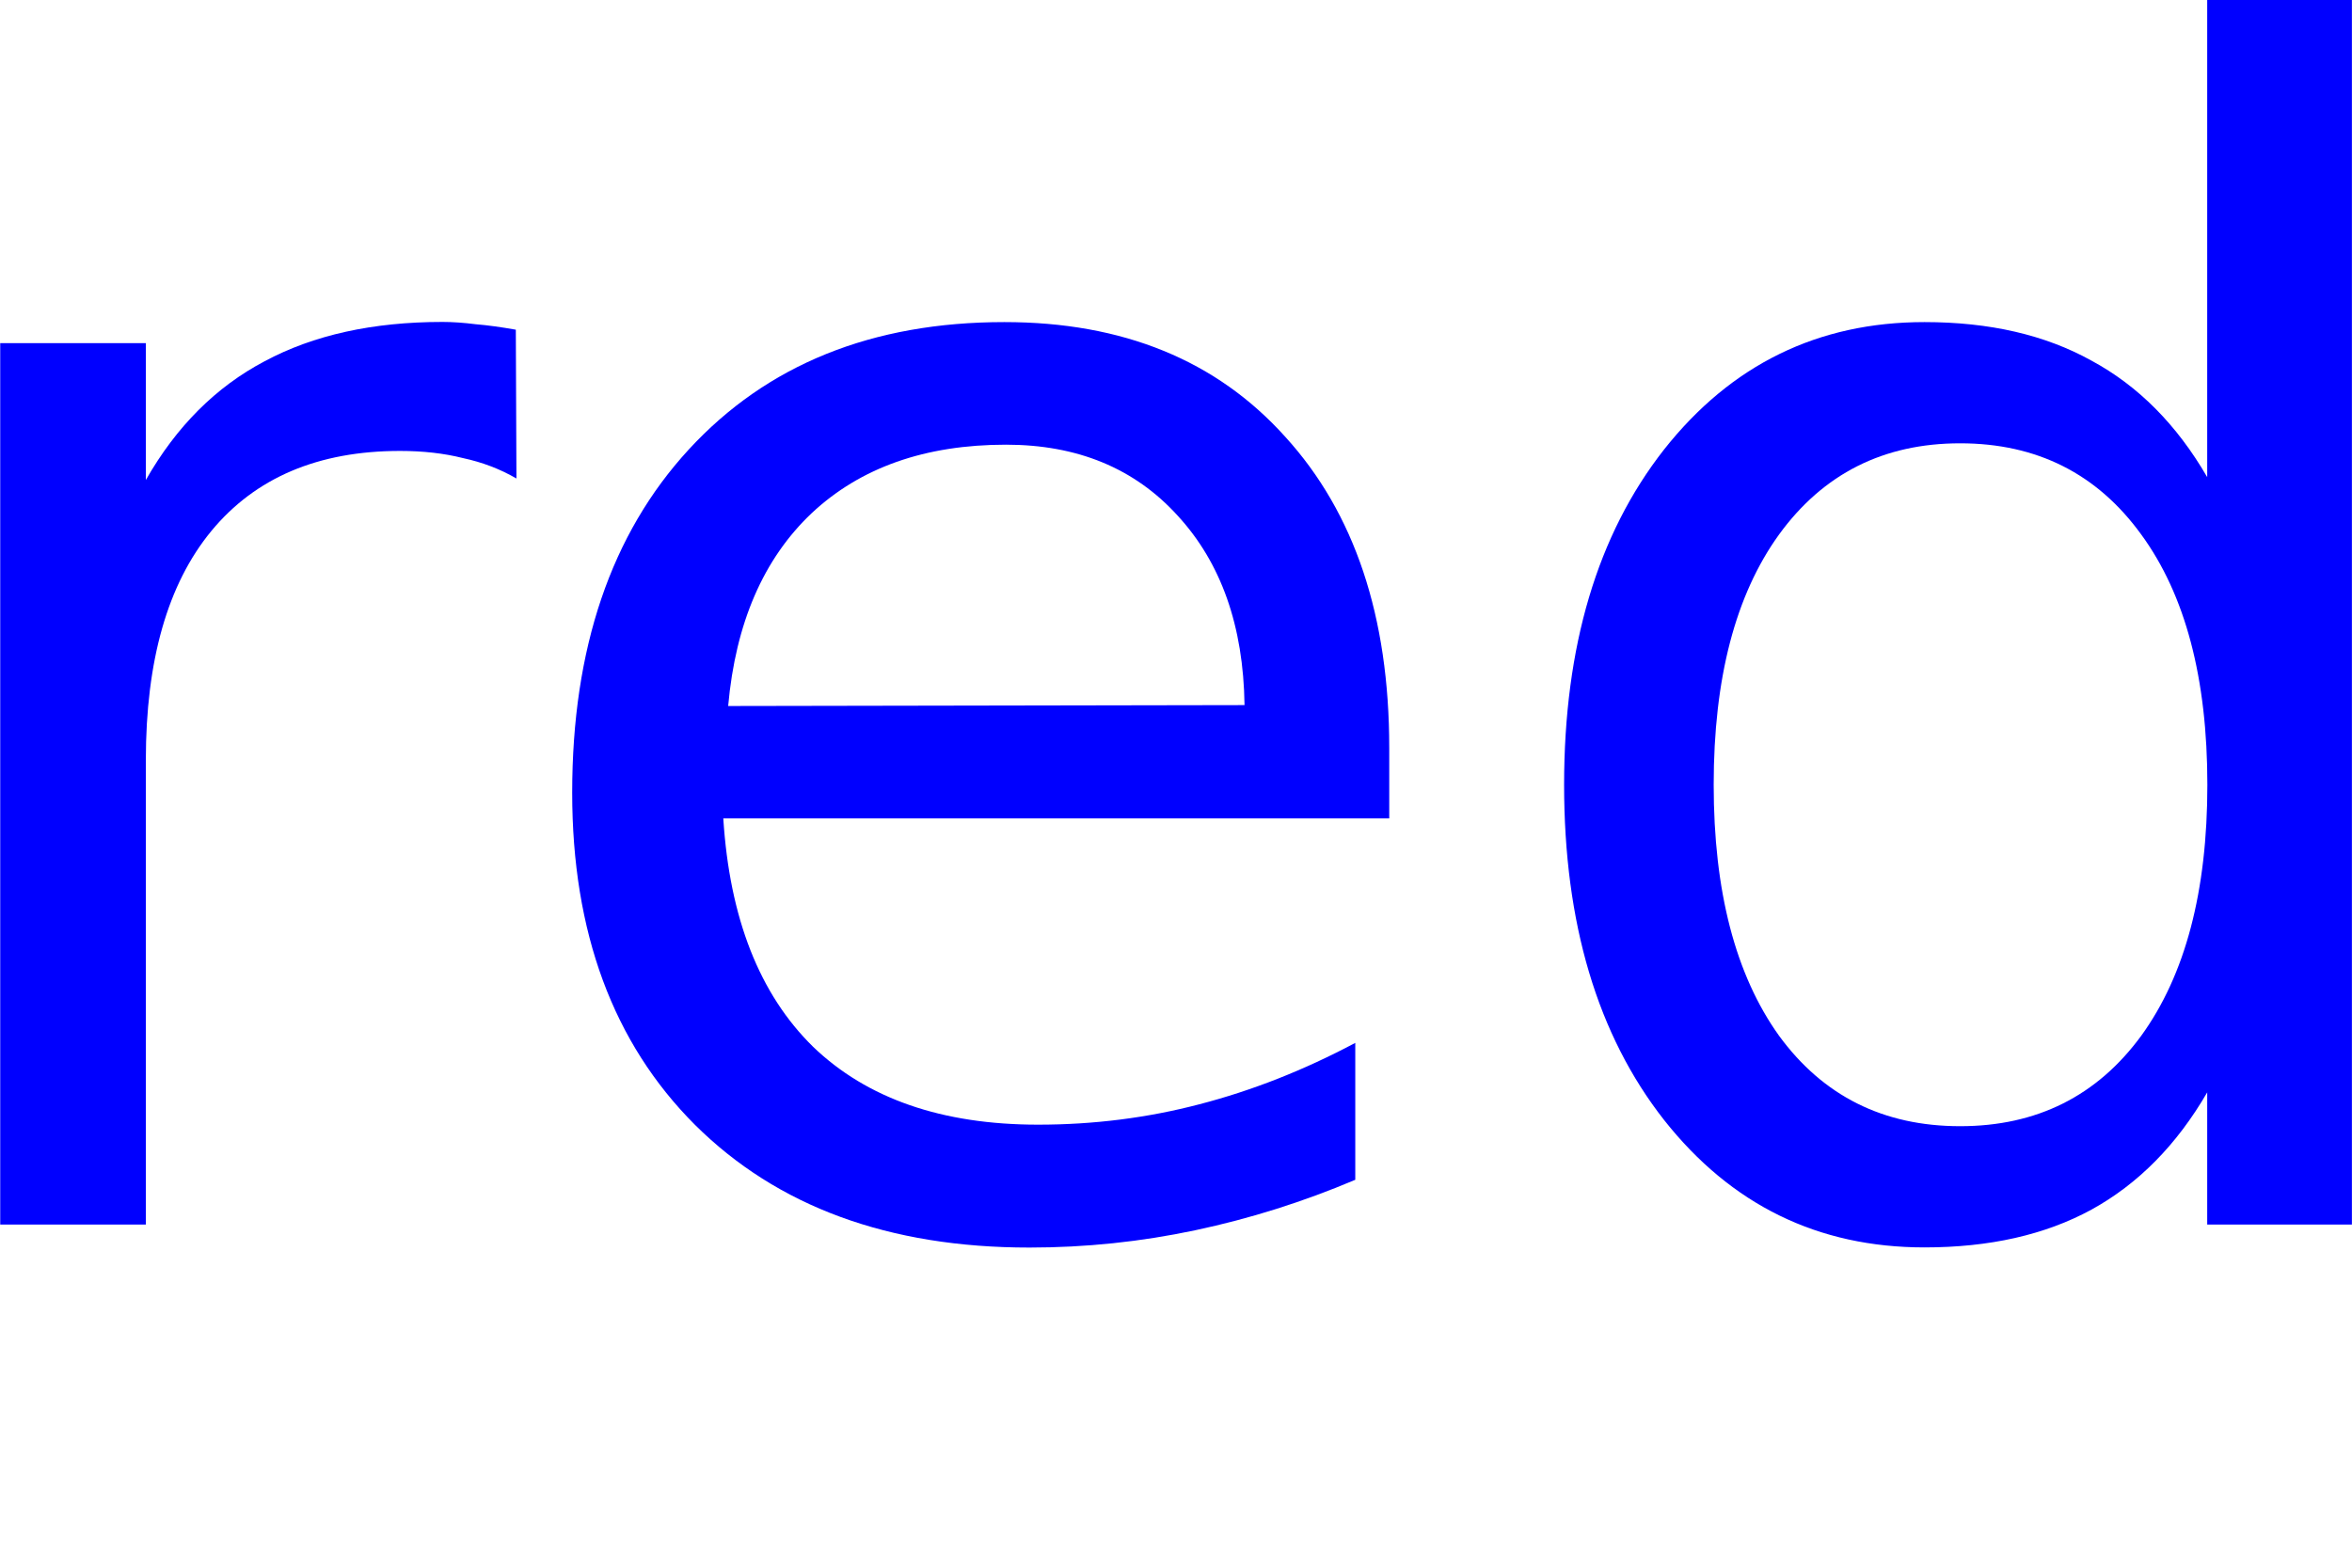
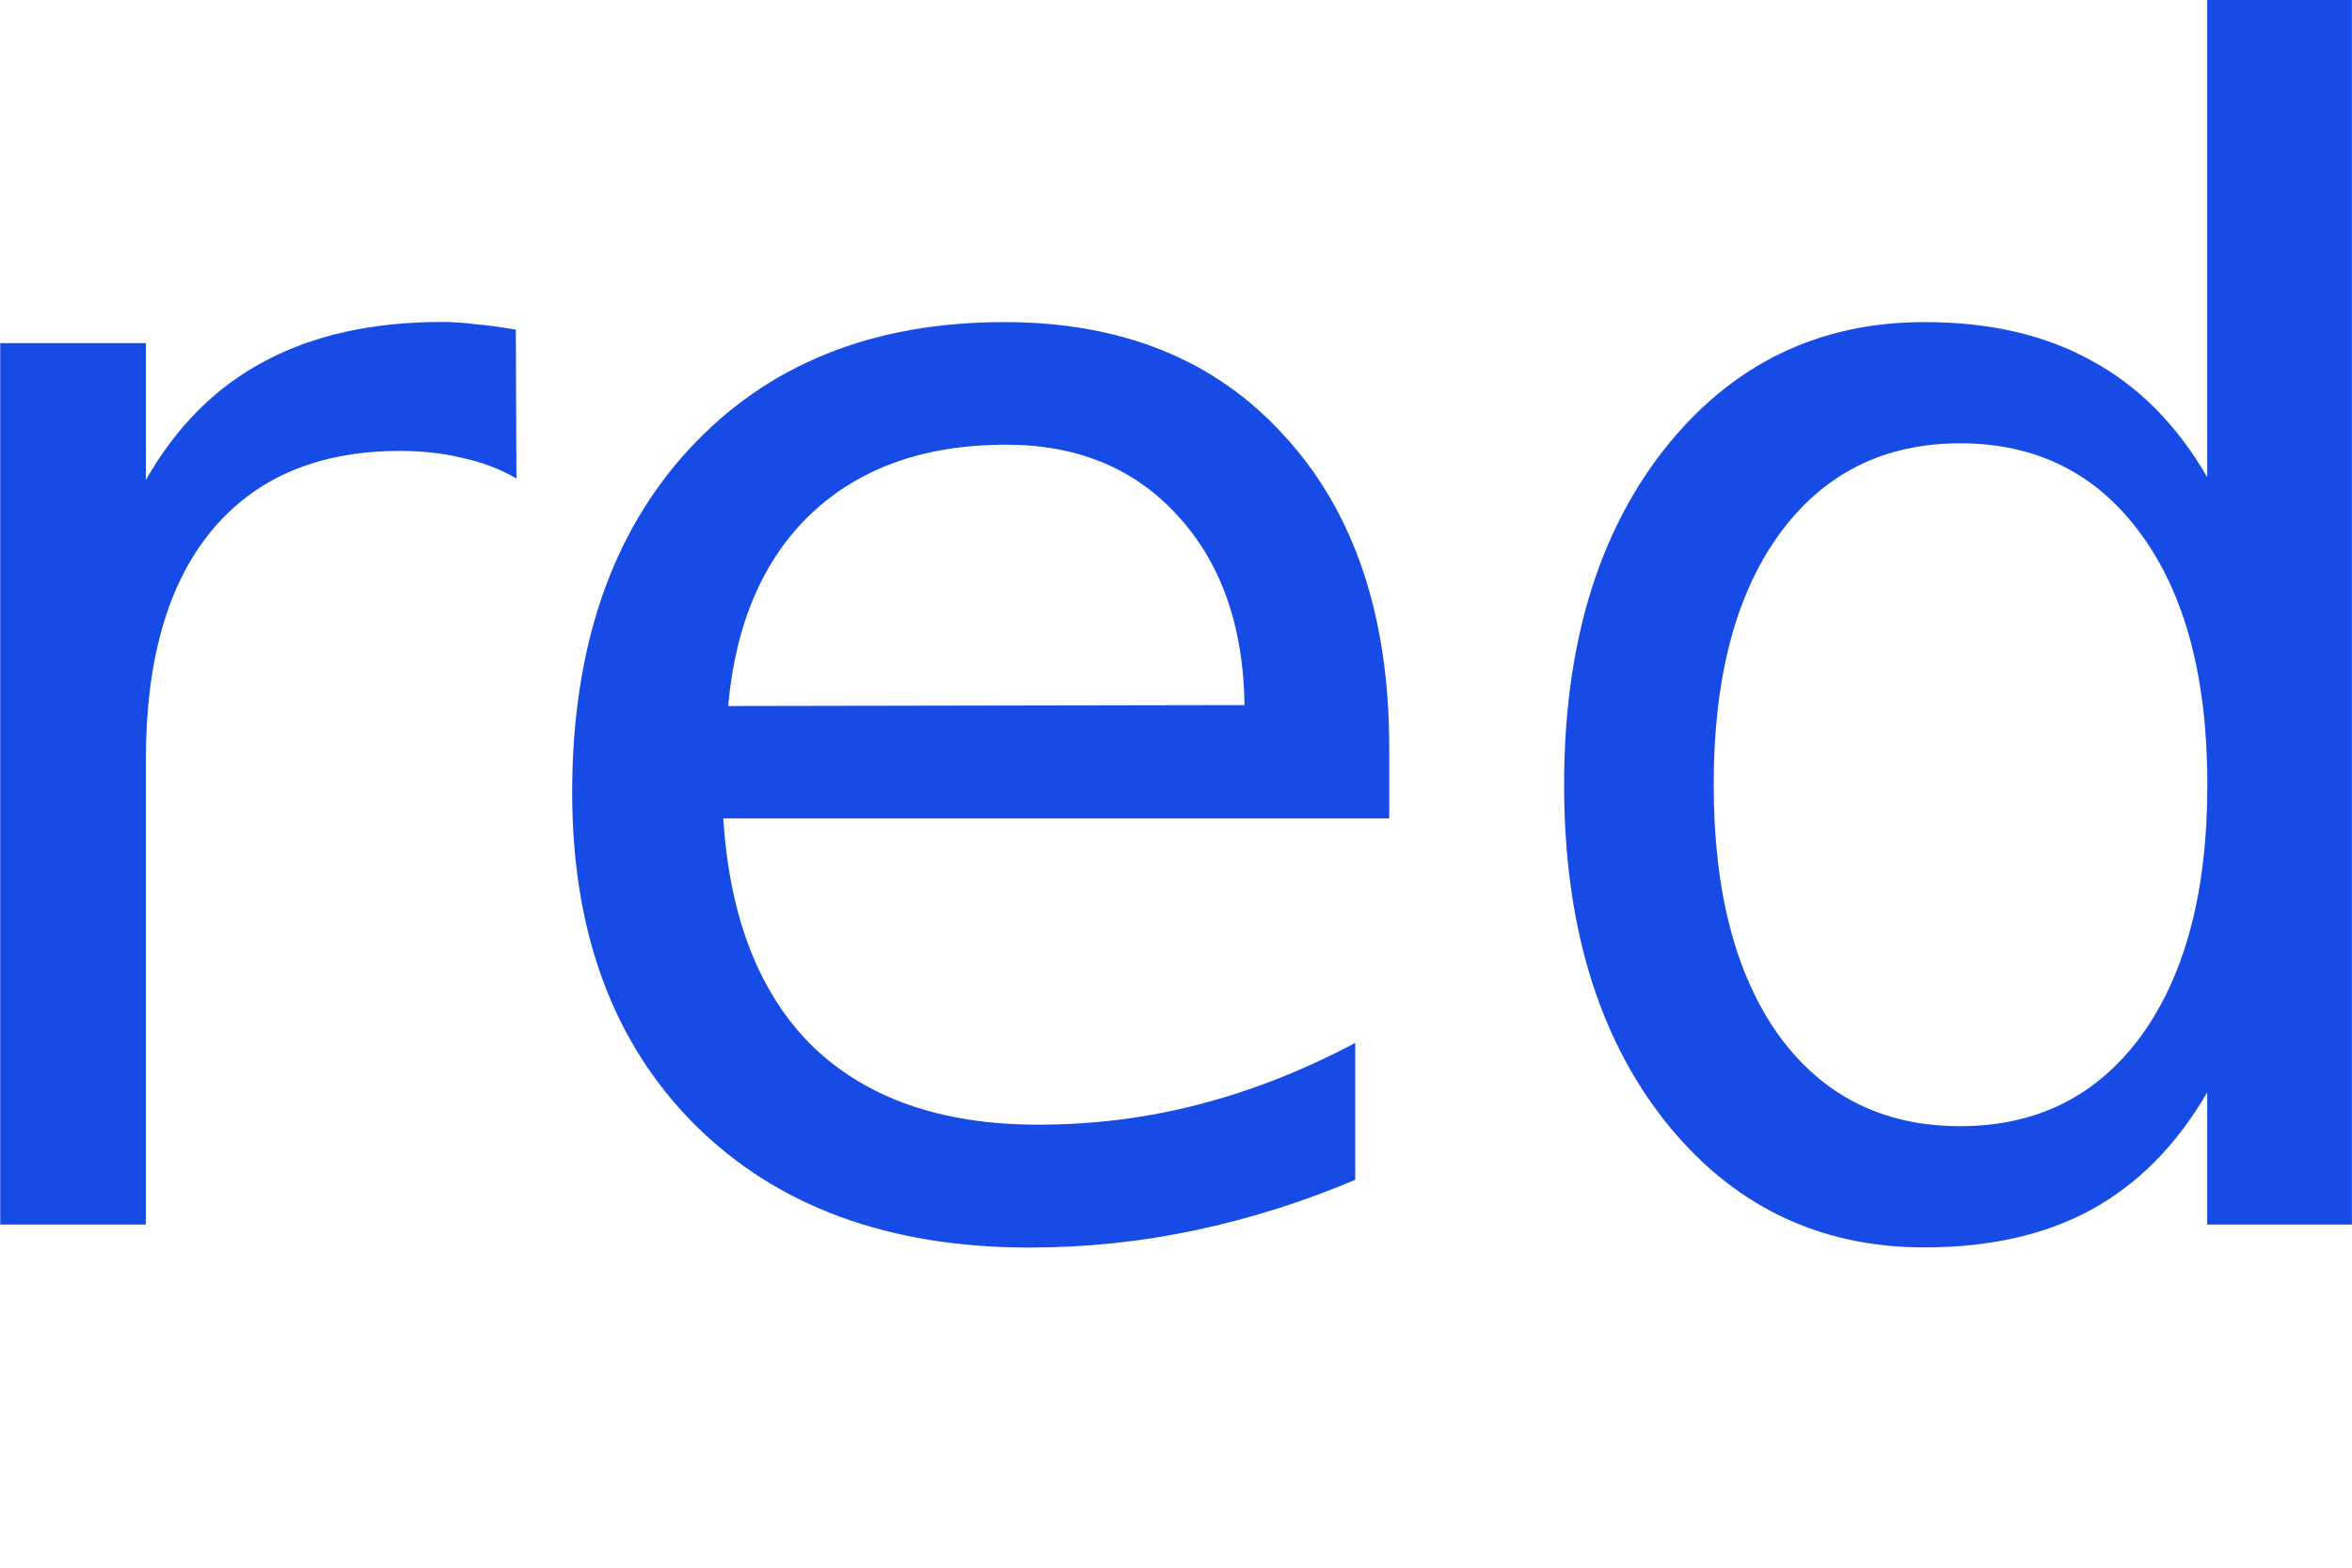
<svg xmlns="http://www.w3.org/2000/svg" width="15.441mm" height="10.291mm" viewBox="0 0 15.441 10.291" version="1.1" id="svg8">
  <defs id="defs2" />
  <g id="layer1" transform="translate(5.086438,-84.09605)">
-     <g aria-label="red" style="font-style:normal;font-weight:normal;font-size:10.583px;line-height:1.25;font-family:sans-serif;letter-spacing:0px;word-spacing:0px;fill:#0000ff;fill-opacity:1;stroke:none;stroke-width:0.265" id="text817">
-       <path d="m -1.696,87.238 q -0.16,-0.093 -0.351,-0.134 -0.186,-0.047 -0.413,-0.047 -0.806,0 -1.24,0.527 -0.429,0.522 -0.429,1.504 v 3.049 h -0.956 v -5.788 h 0.956 v 0.899 q 0.3,-0.527 0.78,-0.78 0.481,-0.258 1.168,-0.258 0.098,0 0.217,0.015 0.119,0.01 0.264,0.036 z" style="stroke-width:0.265;fill:#0000ff" id="path823" />
-       <path d="m 4.034,89.005 v 0.465 h -4.372 q 0.062,0.982 0.589,1.499 0.532,0.512 1.478,0.512 0.548,0 1.059,-0.134 0.517,-0.134 1.023,-0.403 v 0.899 q -0.512,0.217 -1.049,0.331 -0.537,0.114 -1.09,0.114 -1.385,0 -2.196,-0.806 -0.806,-0.806 -0.806,-2.181 0,-1.421 0.765,-2.253 0.77,-0.837 2.072,-0.837 1.168,0 1.845,0.754 0.682,0.749 0.682,2.041 z M 3.084,88.726 Q 3.073,87.946 2.644,87.481 2.221,87.016 1.518,87.016 q -0.796,0 -1.276,0.45 -0.475,0.45 -0.548,1.266 z" style="stroke-width:0.265;fill:#0000ff" id="path825" />
-       <path d="M 9.404,87.228 V 84.096 H 10.354 v 8.041 H 9.404 v -0.868 q -0.3,0.517 -0.76,0.77 -0.455,0.248 -1.096,0.248 -1.049,0 -1.71,-0.837 -0.656,-0.837 -0.656,-2.201 0,-1.364 0.656,-2.201 0.661,-0.837 1.71,-0.837 0.641,0 1.096,0.253 0.46,0.248 0.76,0.765 z m -3.24,2.021 q 0,1.049 0.429,1.648 0.434,0.594 1.189,0.594 0.754,0 1.189,-0.594 0.434,-0.599 0.434,-1.648 0,-1.049 -0.434,-1.643 -0.434,-0.599 -1.189,-0.599 -0.754,0 -1.189,0.599 -0.429,0.594 -0.429,1.643 z" style="stroke-width:0.265;fill:#0000ff" id="path827" />
+     <g aria-label="red" style="font-style:normal;font-weight:normal;font-size:10.583px;line-height:1.25;font-family:sans-serif;letter-spacing:0px;word-spacing:0px;fill:#174be6;fill-opacity:1;stroke:none;stroke-width:0.265" id="text817">
+       <path d="m -1.696,87.238 q -0.16,-0.093 -0.351,-0.134 -0.186,-0.047 -0.413,-0.047 -0.806,0 -1.24,0.527 -0.429,0.522 -0.429,1.504 v 3.049 h -0.956 v -5.788 h 0.956 v 0.899 q 0.3,-0.527 0.78,-0.78 0.481,-0.258 1.168,-0.258 0.098,0 0.217,0.015 0.119,0.01 0.264,0.036 z" style="stroke-width:0.265;fill:#174be6;fill-opacity:1" id="path823" />
+       <path d="m 4.034,89.005 v 0.465 h -4.372 q 0.062,0.982 0.589,1.499 0.532,0.512 1.478,0.512 0.548,0 1.059,-0.134 0.517,-0.134 1.023,-0.403 v 0.899 q -0.512,0.217 -1.049,0.331 -0.537,0.114 -1.09,0.114 -1.385,0 -2.196,-0.806 -0.806,-0.806 -0.806,-2.181 0,-1.421 0.765,-2.253 0.77,-0.837 2.072,-0.837 1.168,0 1.845,0.754 0.682,0.749 0.682,2.041 z M 3.084,88.726 Q 3.073,87.946 2.644,87.481 2.221,87.016 1.518,87.016 q -0.796,0 -1.276,0.45 -0.475,0.45 -0.548,1.266 z" style="stroke-width:0.265;fill:#174be6;fill-opacity:1" id="path825" />
+       <path d="M 9.404,87.228 V 84.096 H 10.354 v 8.041 H 9.404 v -0.868 q -0.3,0.517 -0.76,0.77 -0.455,0.248 -1.096,0.248 -1.049,0 -1.71,-0.837 -0.656,-0.837 -0.656,-2.201 0,-1.364 0.656,-2.201 0.661,-0.837 1.71,-0.837 0.641,0 1.096,0.253 0.46,0.248 0.76,0.765 z m -3.24,2.021 q 0,1.049 0.429,1.648 0.434,0.594 1.189,0.594 0.754,0 1.189,-0.594 0.434,-0.599 0.434,-1.648 0,-1.049 -0.434,-1.643 -0.434,-0.599 -1.189,-0.599 -0.754,0 -1.189,0.599 -0.429,0.594 -0.429,1.643 z" style="stroke-width:0.265;fill:#174be6;fill-opacity:1" id="path827" />
    </g>
    <text xml:space="preserve" style="font-style:normal;font-weight:normal;font-size:10.583px;line-height:1.25;font-family:sans-serif;letter-spacing:0px;word-spacing:0px;fill:#000000;fill-opacity:1;stroke:none;stroke-width:0.265" x="-6.386" y="80.024" id="text821">
      <tspan id="tspan819" x="-6.386" y="89.387" style="stroke-width:0.265" />
    </text>
  </g>
</svg>
